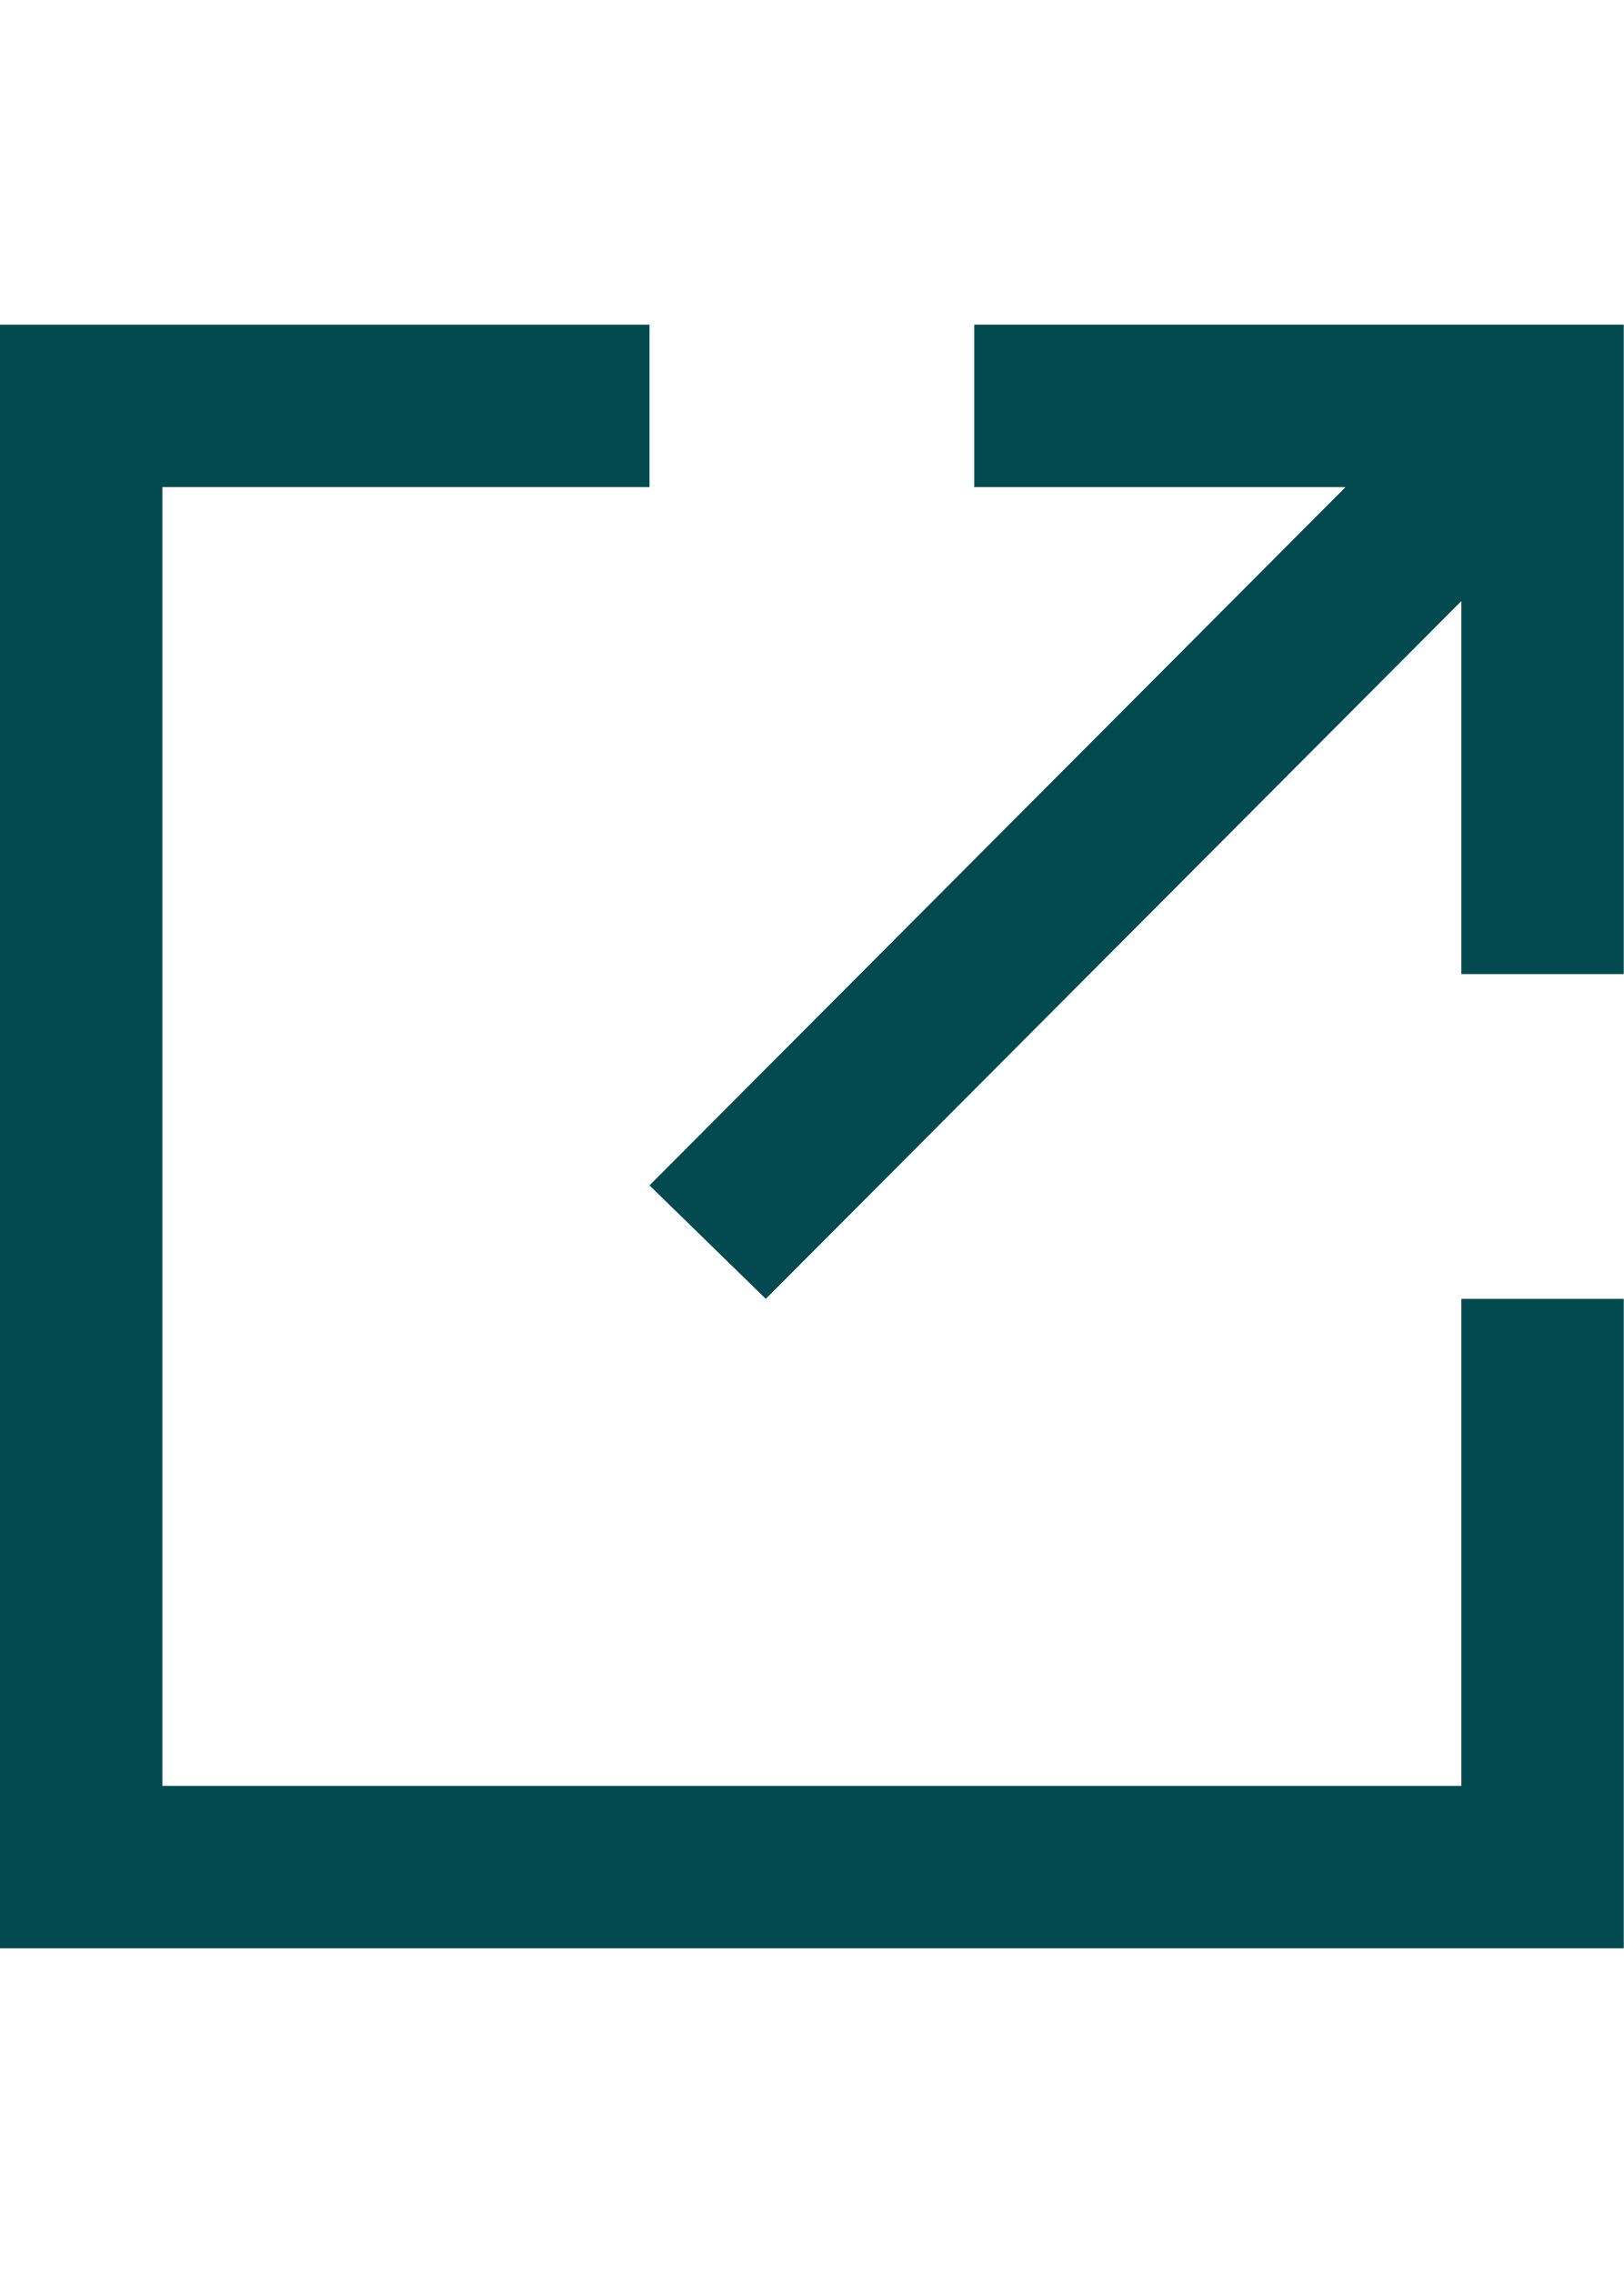
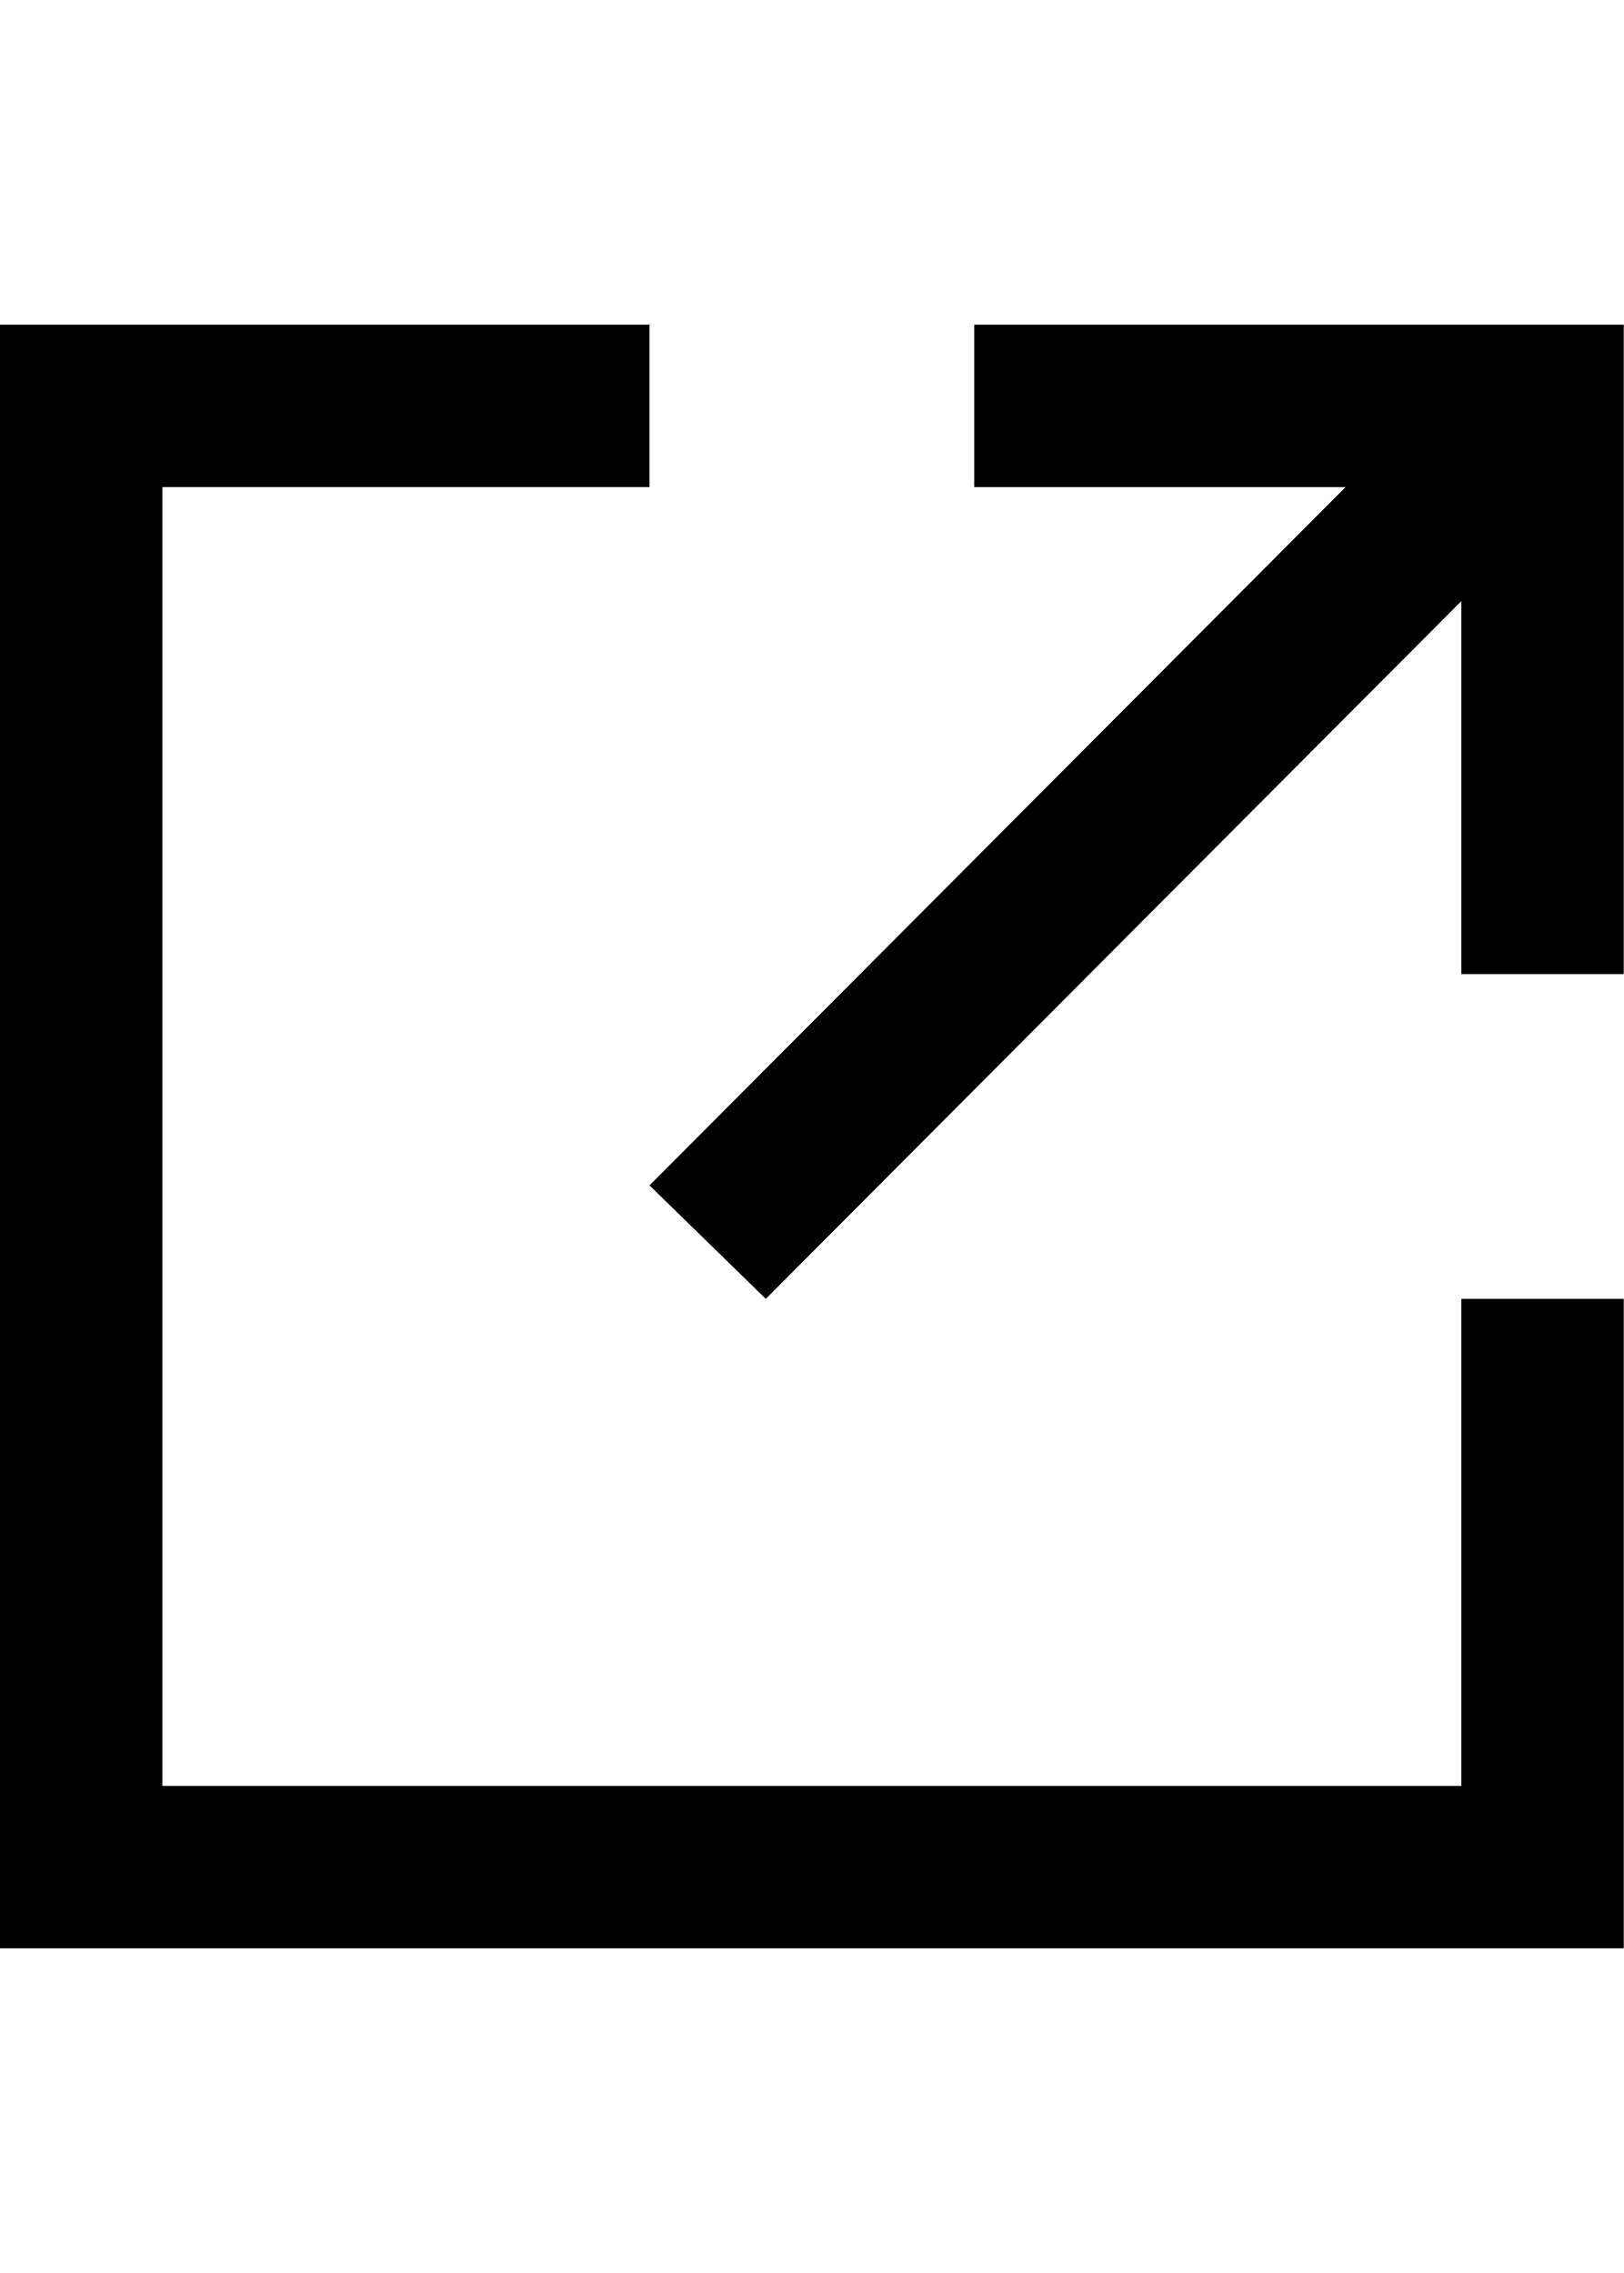
- <svg xmlns="http://www.w3.org/2000/svg" width="320" height="448" viewBox="0 0 320 448" id="svg2" version="1.1" fill="#024950">
+ <svg xmlns="http://www.w3.org/2000/svg" width="320" height="448" viewBox="0 0 320 448" id="svg2" version="1.1">
  <defs id="defs4" />
  <g id="layer1" transform="translate(0,-604.3622)">
-     <path style="fill-opacity:1;stroke:none;stroke-width:64;stroke-linecap:round;stroke-miterlimit:4;stroke-dasharray:none;stroke-opacity:1" d="M 0 64 L 0 96 L 0 352 L 0 384 L 320 384 L 320 352 L 320 256 L 288 256 L 288 352 L 32 352 L 32 96 L 128 96 L 128 64 L 32 64 L 0 64 z " transform="translate(0,604.3622)" id="rect3345" />
-     <path style="fill-rule:evenodd;stroke:none;stroke-width:1px;stroke-linecap:butt;stroke-linejoin:miter;stroke-opacity:1" d="M 192 64 L 192 96 L 265.186 96 L 128 233.637 L 150.92 256 L 288 118.469 L 288 192 L 320 192 L 320 86.363 L 320 64 L 297.08 64 L 192 64 z " transform="translate(0,604.3622)" id="path3366" />
+     <path style="stroke:none;stroke-width:64;stroke-linecap:round;stroke-miterlimit:4;stroke-dasharray:none;stroke-opacity:1" d="M 0 64 L 0 96 L 0 352 L 0 384 L 320 384 L 320 352 L 320 256 L 288 256 L 288 352 L 32 352 L 32 96 L 128 96 L 128 64 L 32 64 L 0 64 z " transform="translate(0,604.3622)" id="rect3345" />
+     <path style="stroke:none;stroke-width:1px;stroke-linecap:butt;stroke-linejoin:miter;stroke-opacity:1" d="M 192 64 L 192 96 L 265.186 96 L 128 233.637 L 150.92 256 L 288 118.469 L 288 192 L 320 192 L 320 86.363 L 320 64 L 297.08 64 L 192 64 z " transform="translate(0,604.3622)" id="path3366" />
  </g>
</svg>
